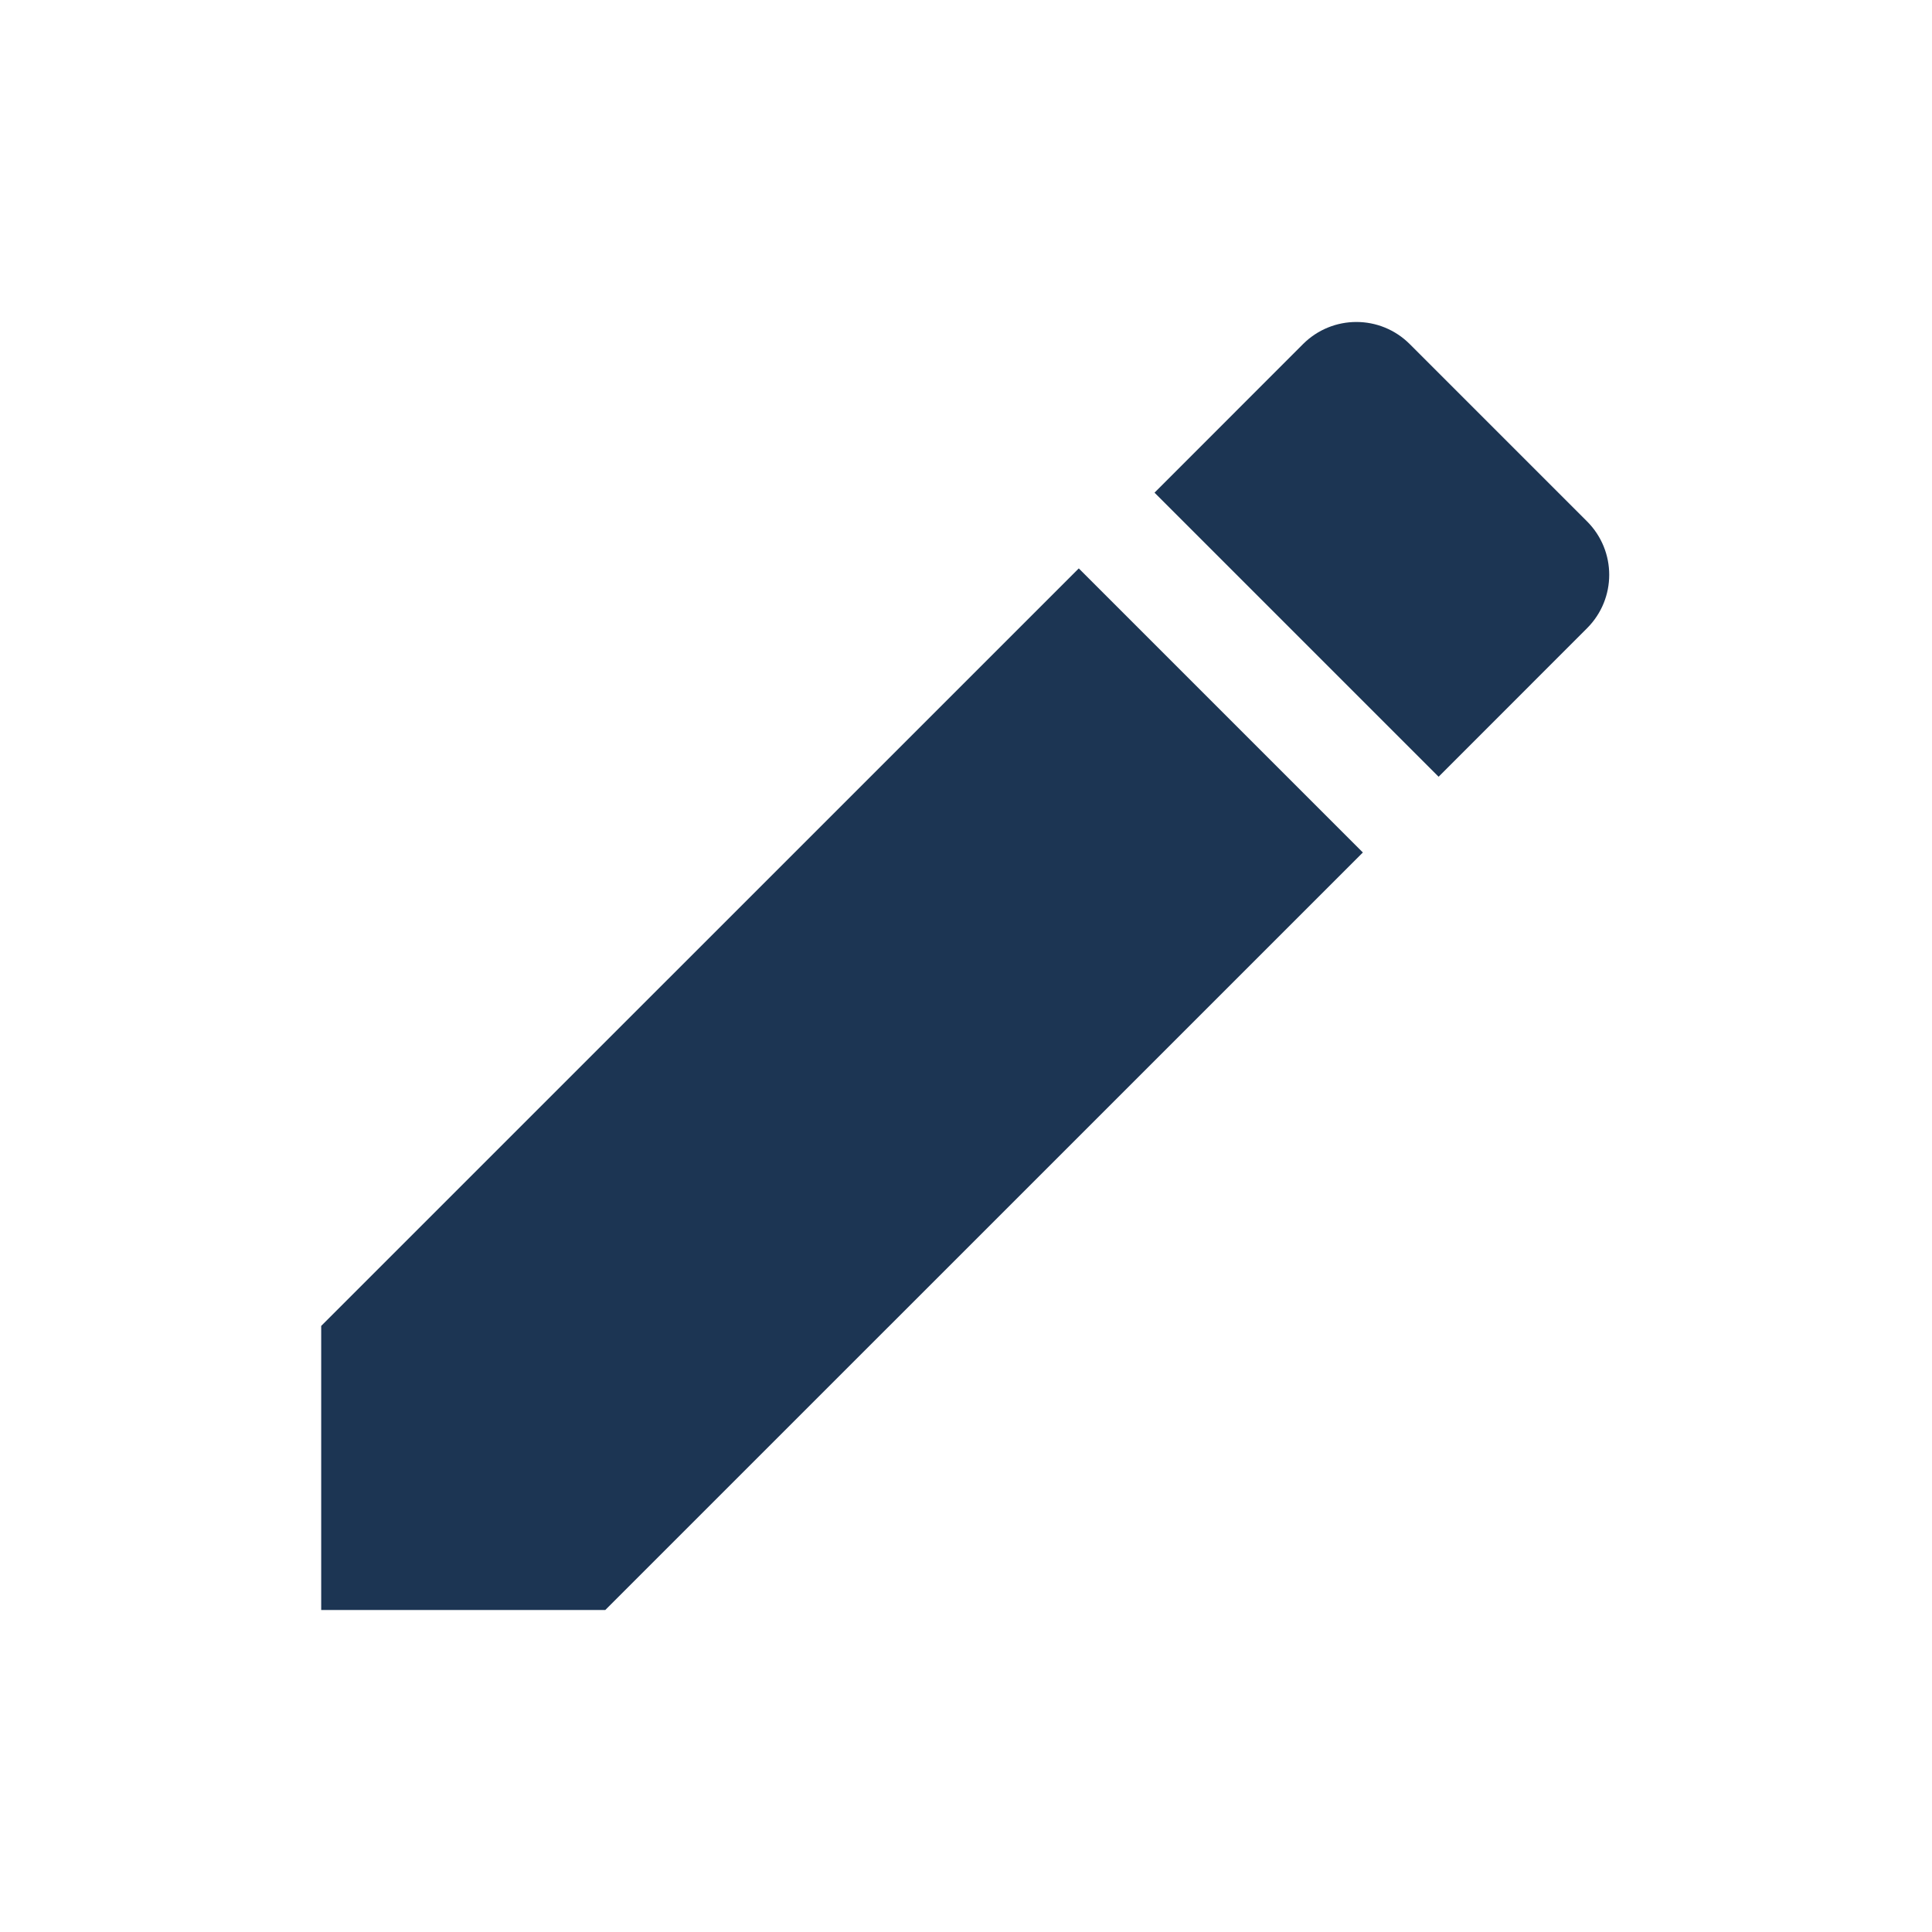
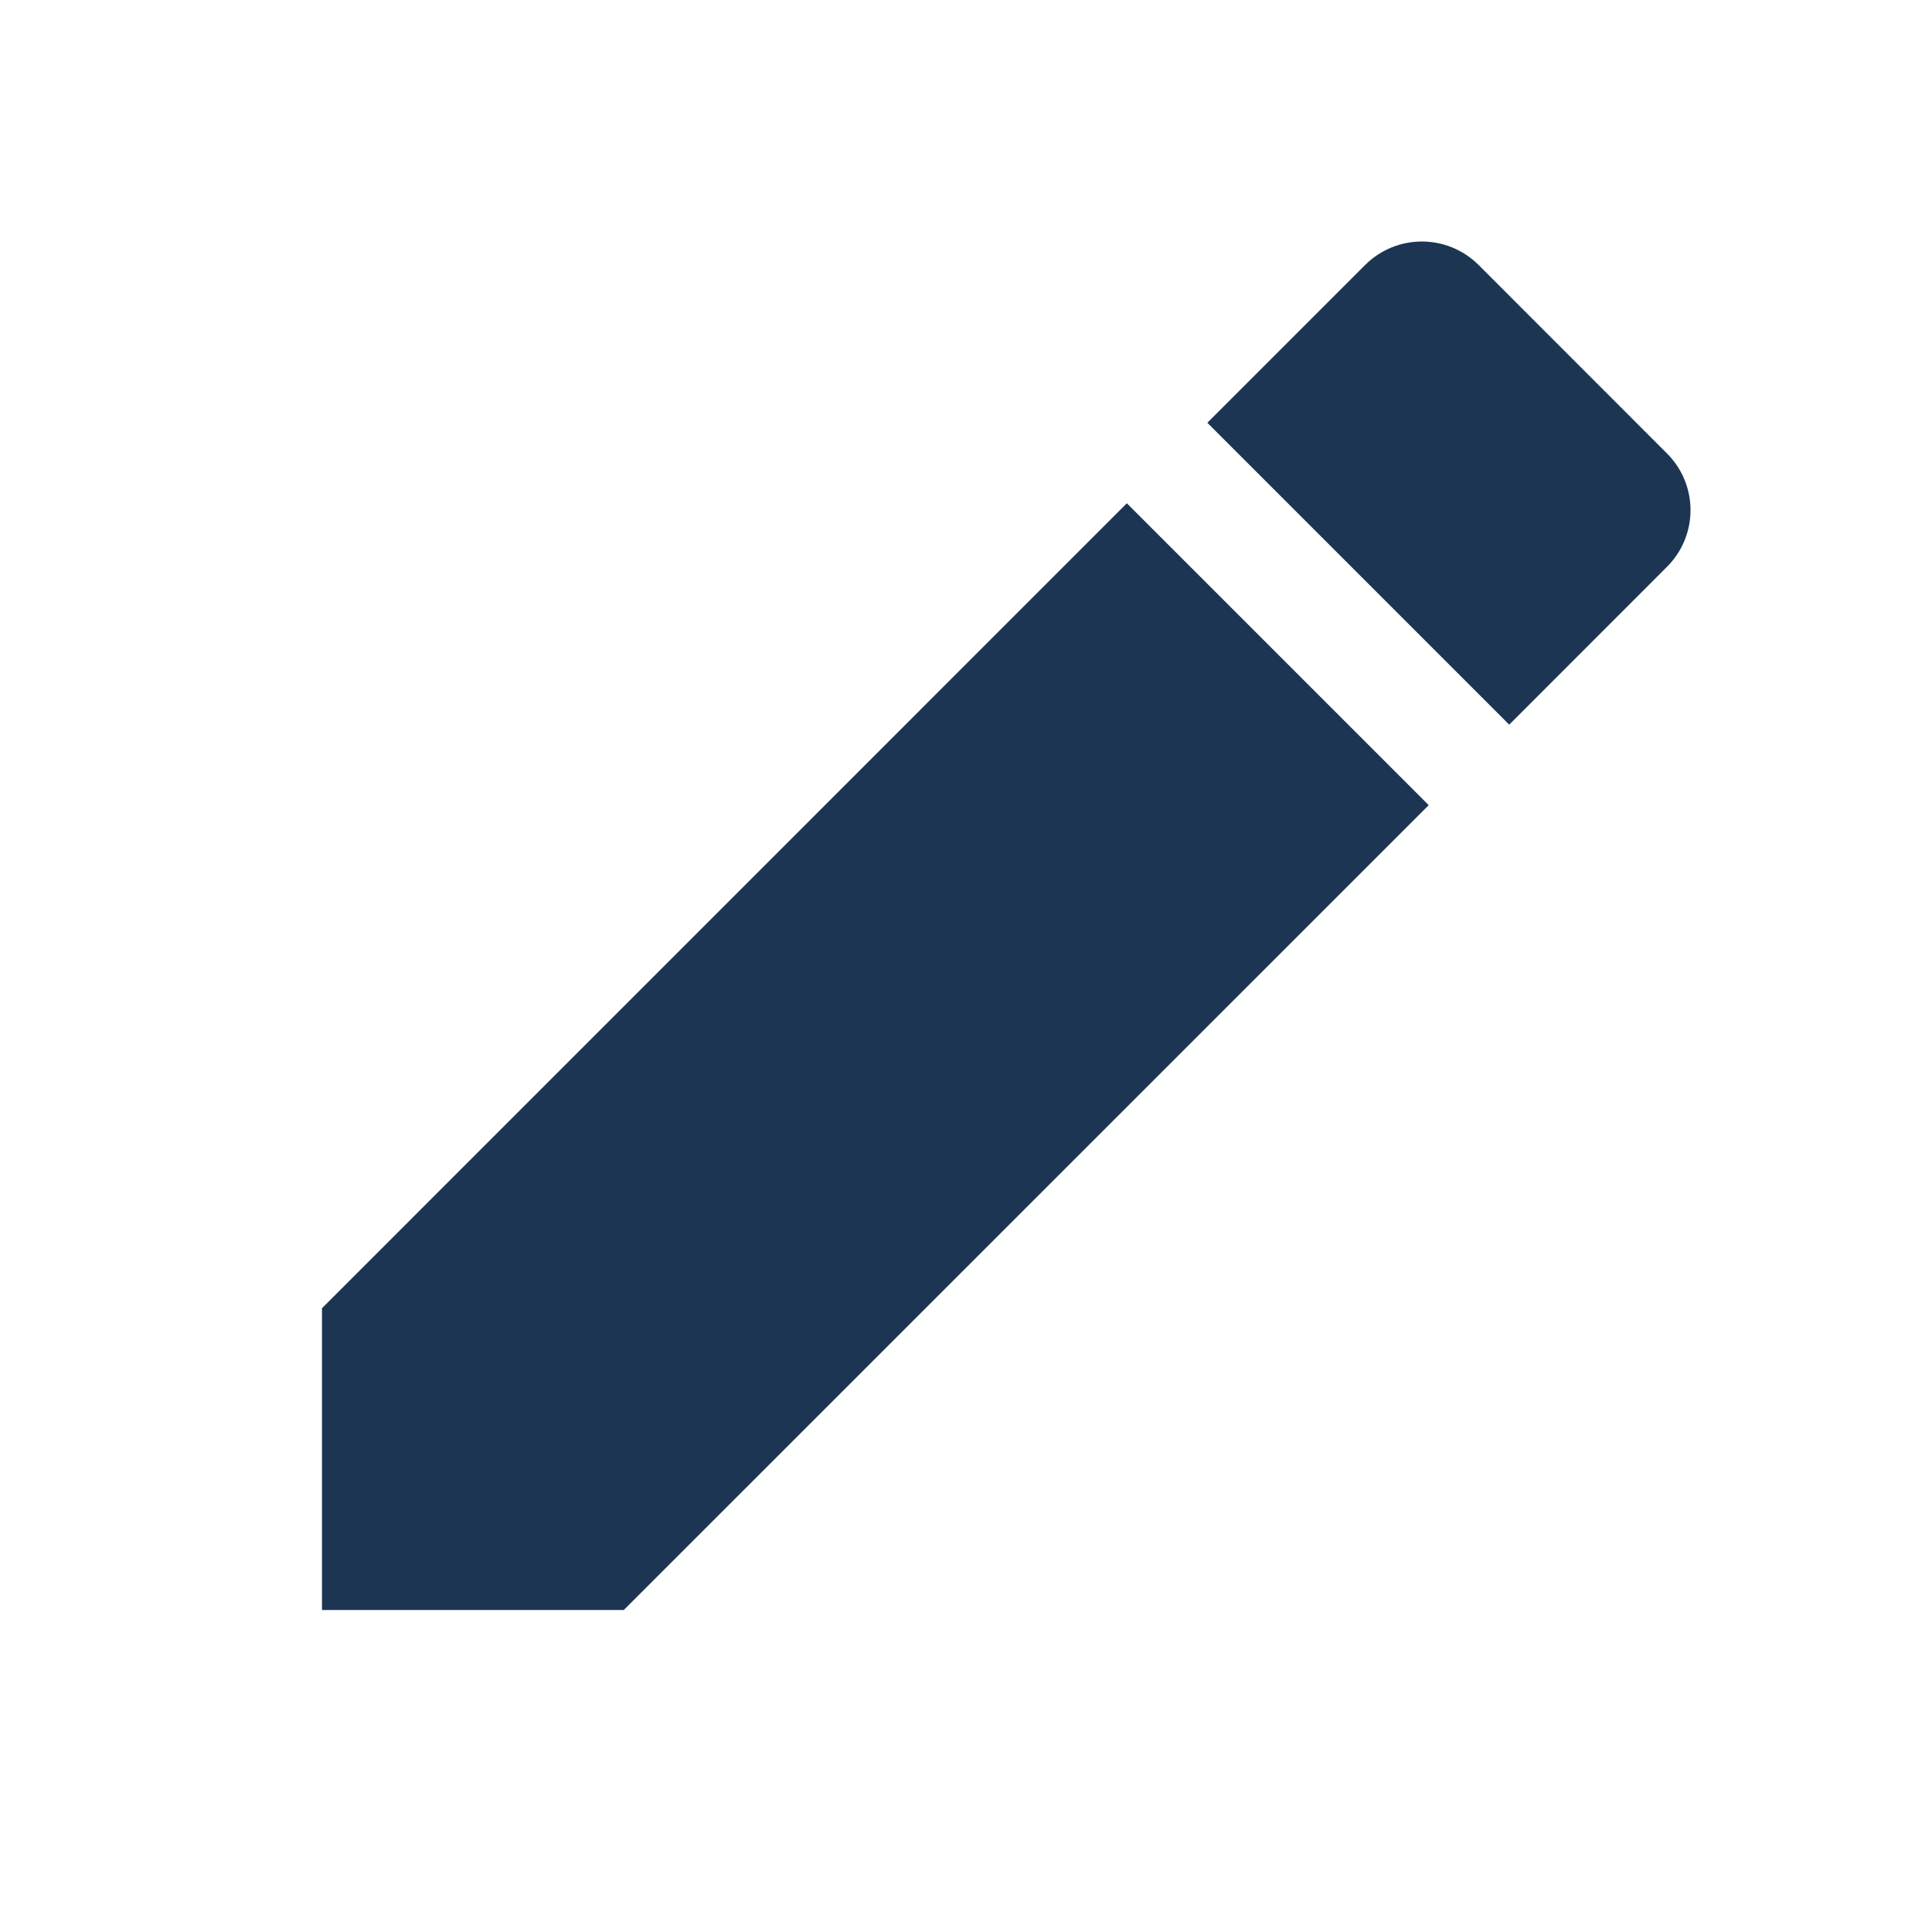
<svg xmlns="http://www.w3.org/2000/svg" width="24" height="24" viewBox="0 0 24 24" fill="none">
-   <path fill-rule="evenodd" clip-rule="evenodd" d="M19.715 6.477C20.082 6.844 20.082 7.437 19.715 7.804L17.871 9.649L14.342 6.12L16.186 4.275C16.553 3.908 17.146 3.908 17.513 4.275L19.715 6.477ZM13.401 7.061L16.93 10.59L7.519 20H3.99V16.471L13.401 7.061Z" fill="#1C3553" />
+   <path fill-rule="evenodd" clip-rule="evenodd" d="M20.707 5.632C21.098 6.022 21.098 6.652 20.707 7.042L18.748 9.002L14.998 5.252L16.958 3.292C17.348 2.903 17.978 2.903 18.368 3.292L20.707 5.632ZM13.998 6.252L17.748 10.002L7.749 20H4V16.251L13.998 6.252Z" fill="#1C3553" />
</svg>
